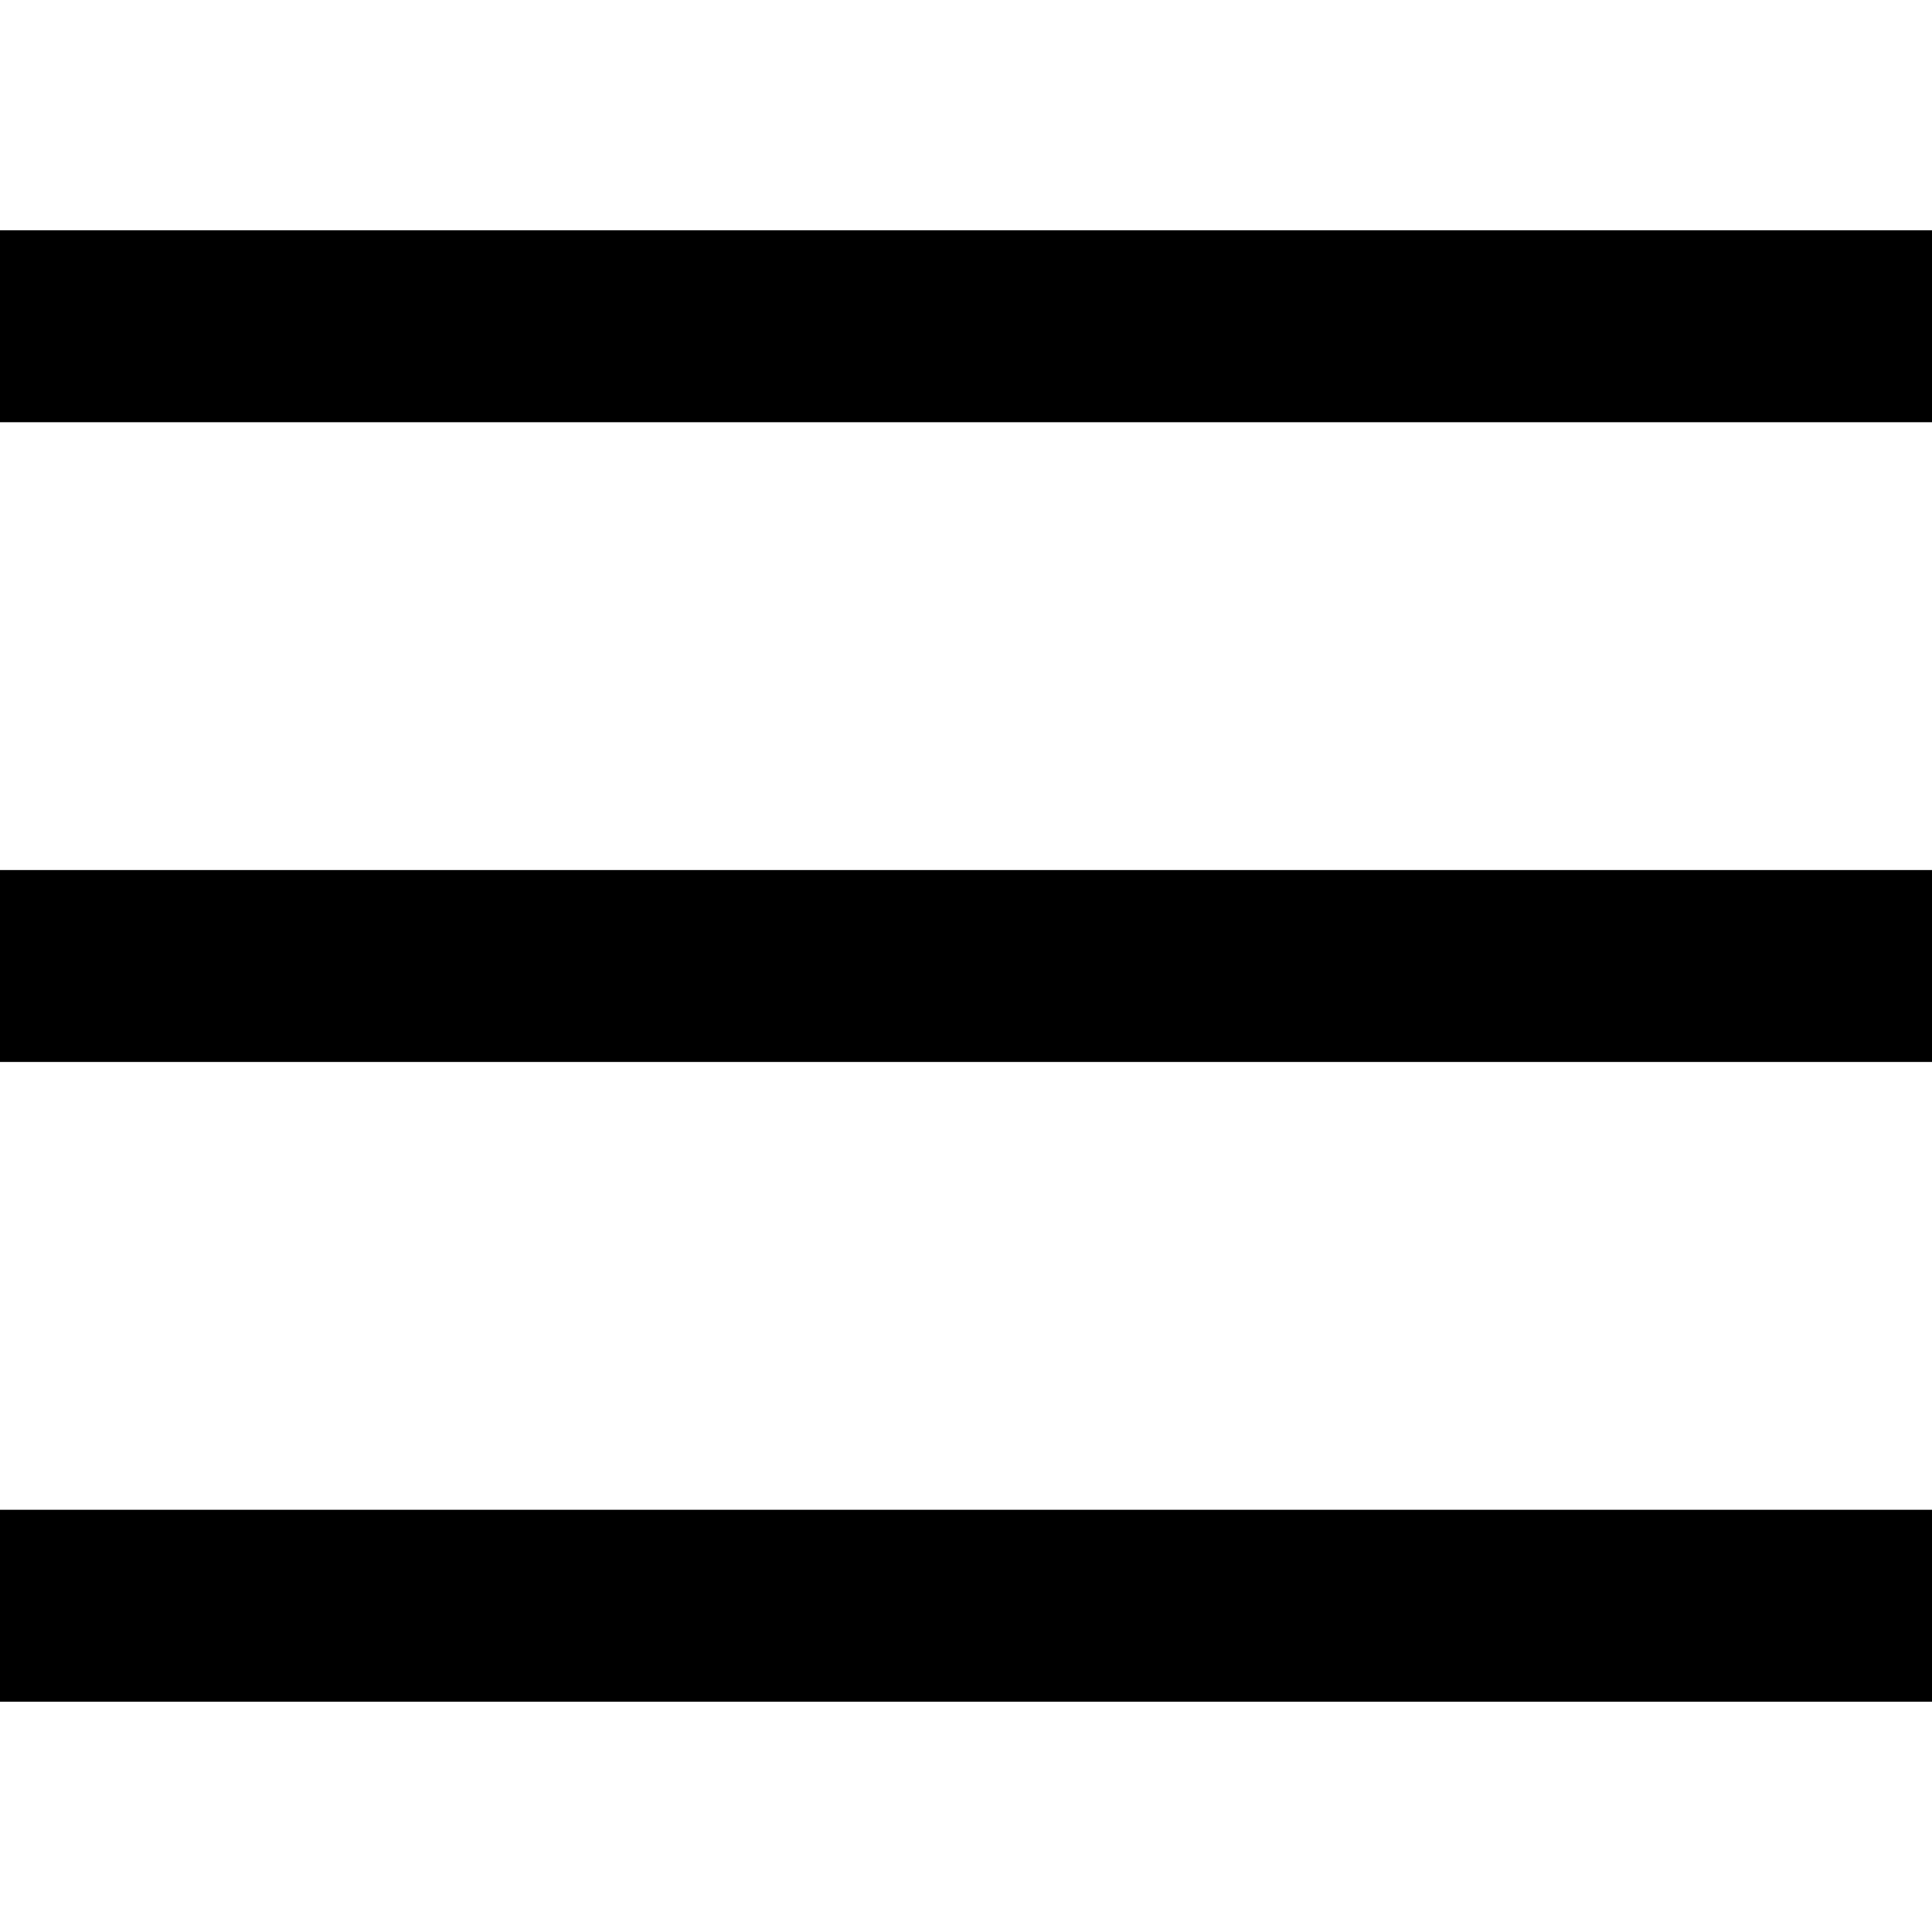
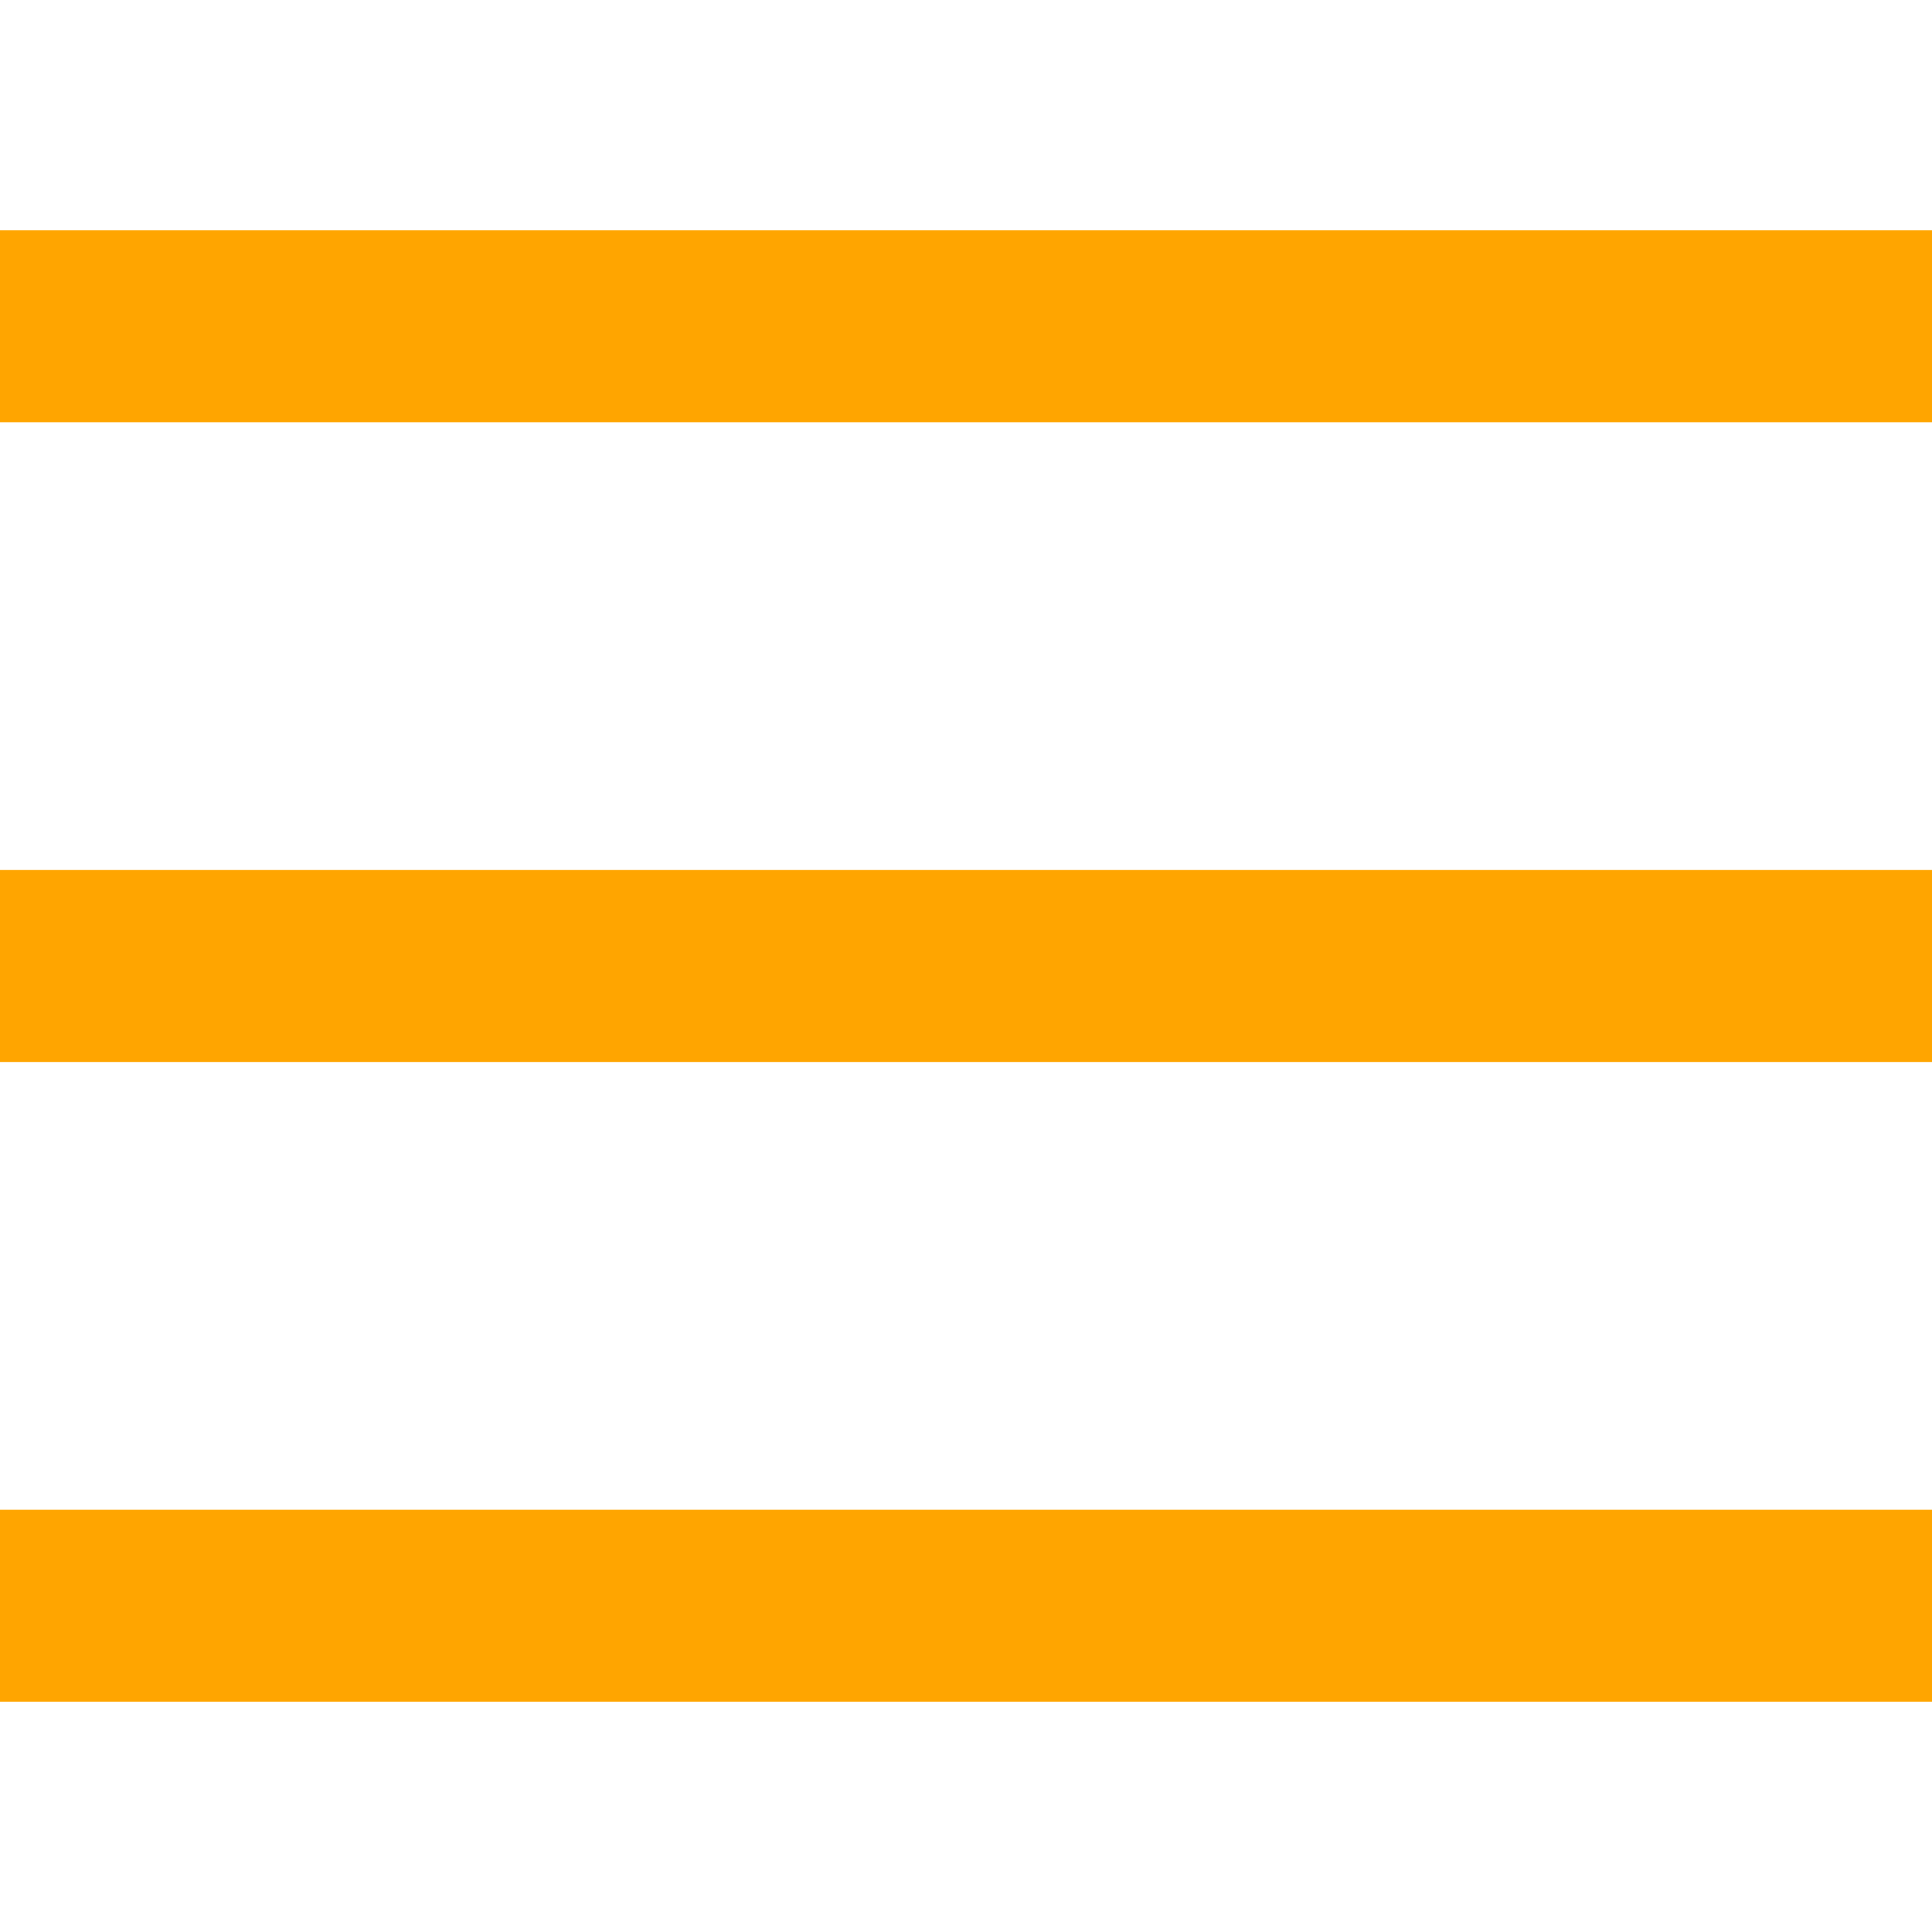
- <svg xmlns="http://www.w3.org/2000/svg" fill="black" version="1.1" id="svg-a760" x="0px" y="0px" viewBox="0 0 302 302" style="enable-background:new 0 0 302 302;" xml:space="preserve" class="u-svg-content">
+ <svg xmlns="http://www.w3.org/2000/svg" fill="orange" version="1.1" id="svg-a760" x="0px" y="0px" viewBox="0 0 302 302" style="enable-background:new 0 0 302 302;" xml:space="preserve" class="u-svg-content">
  <g>
    <rect y="36" width="302" height="30" />
    <rect y="236" width="302" height="30" />
    <rect y="136" width="302" height="30" />
  </g>
</svg>
